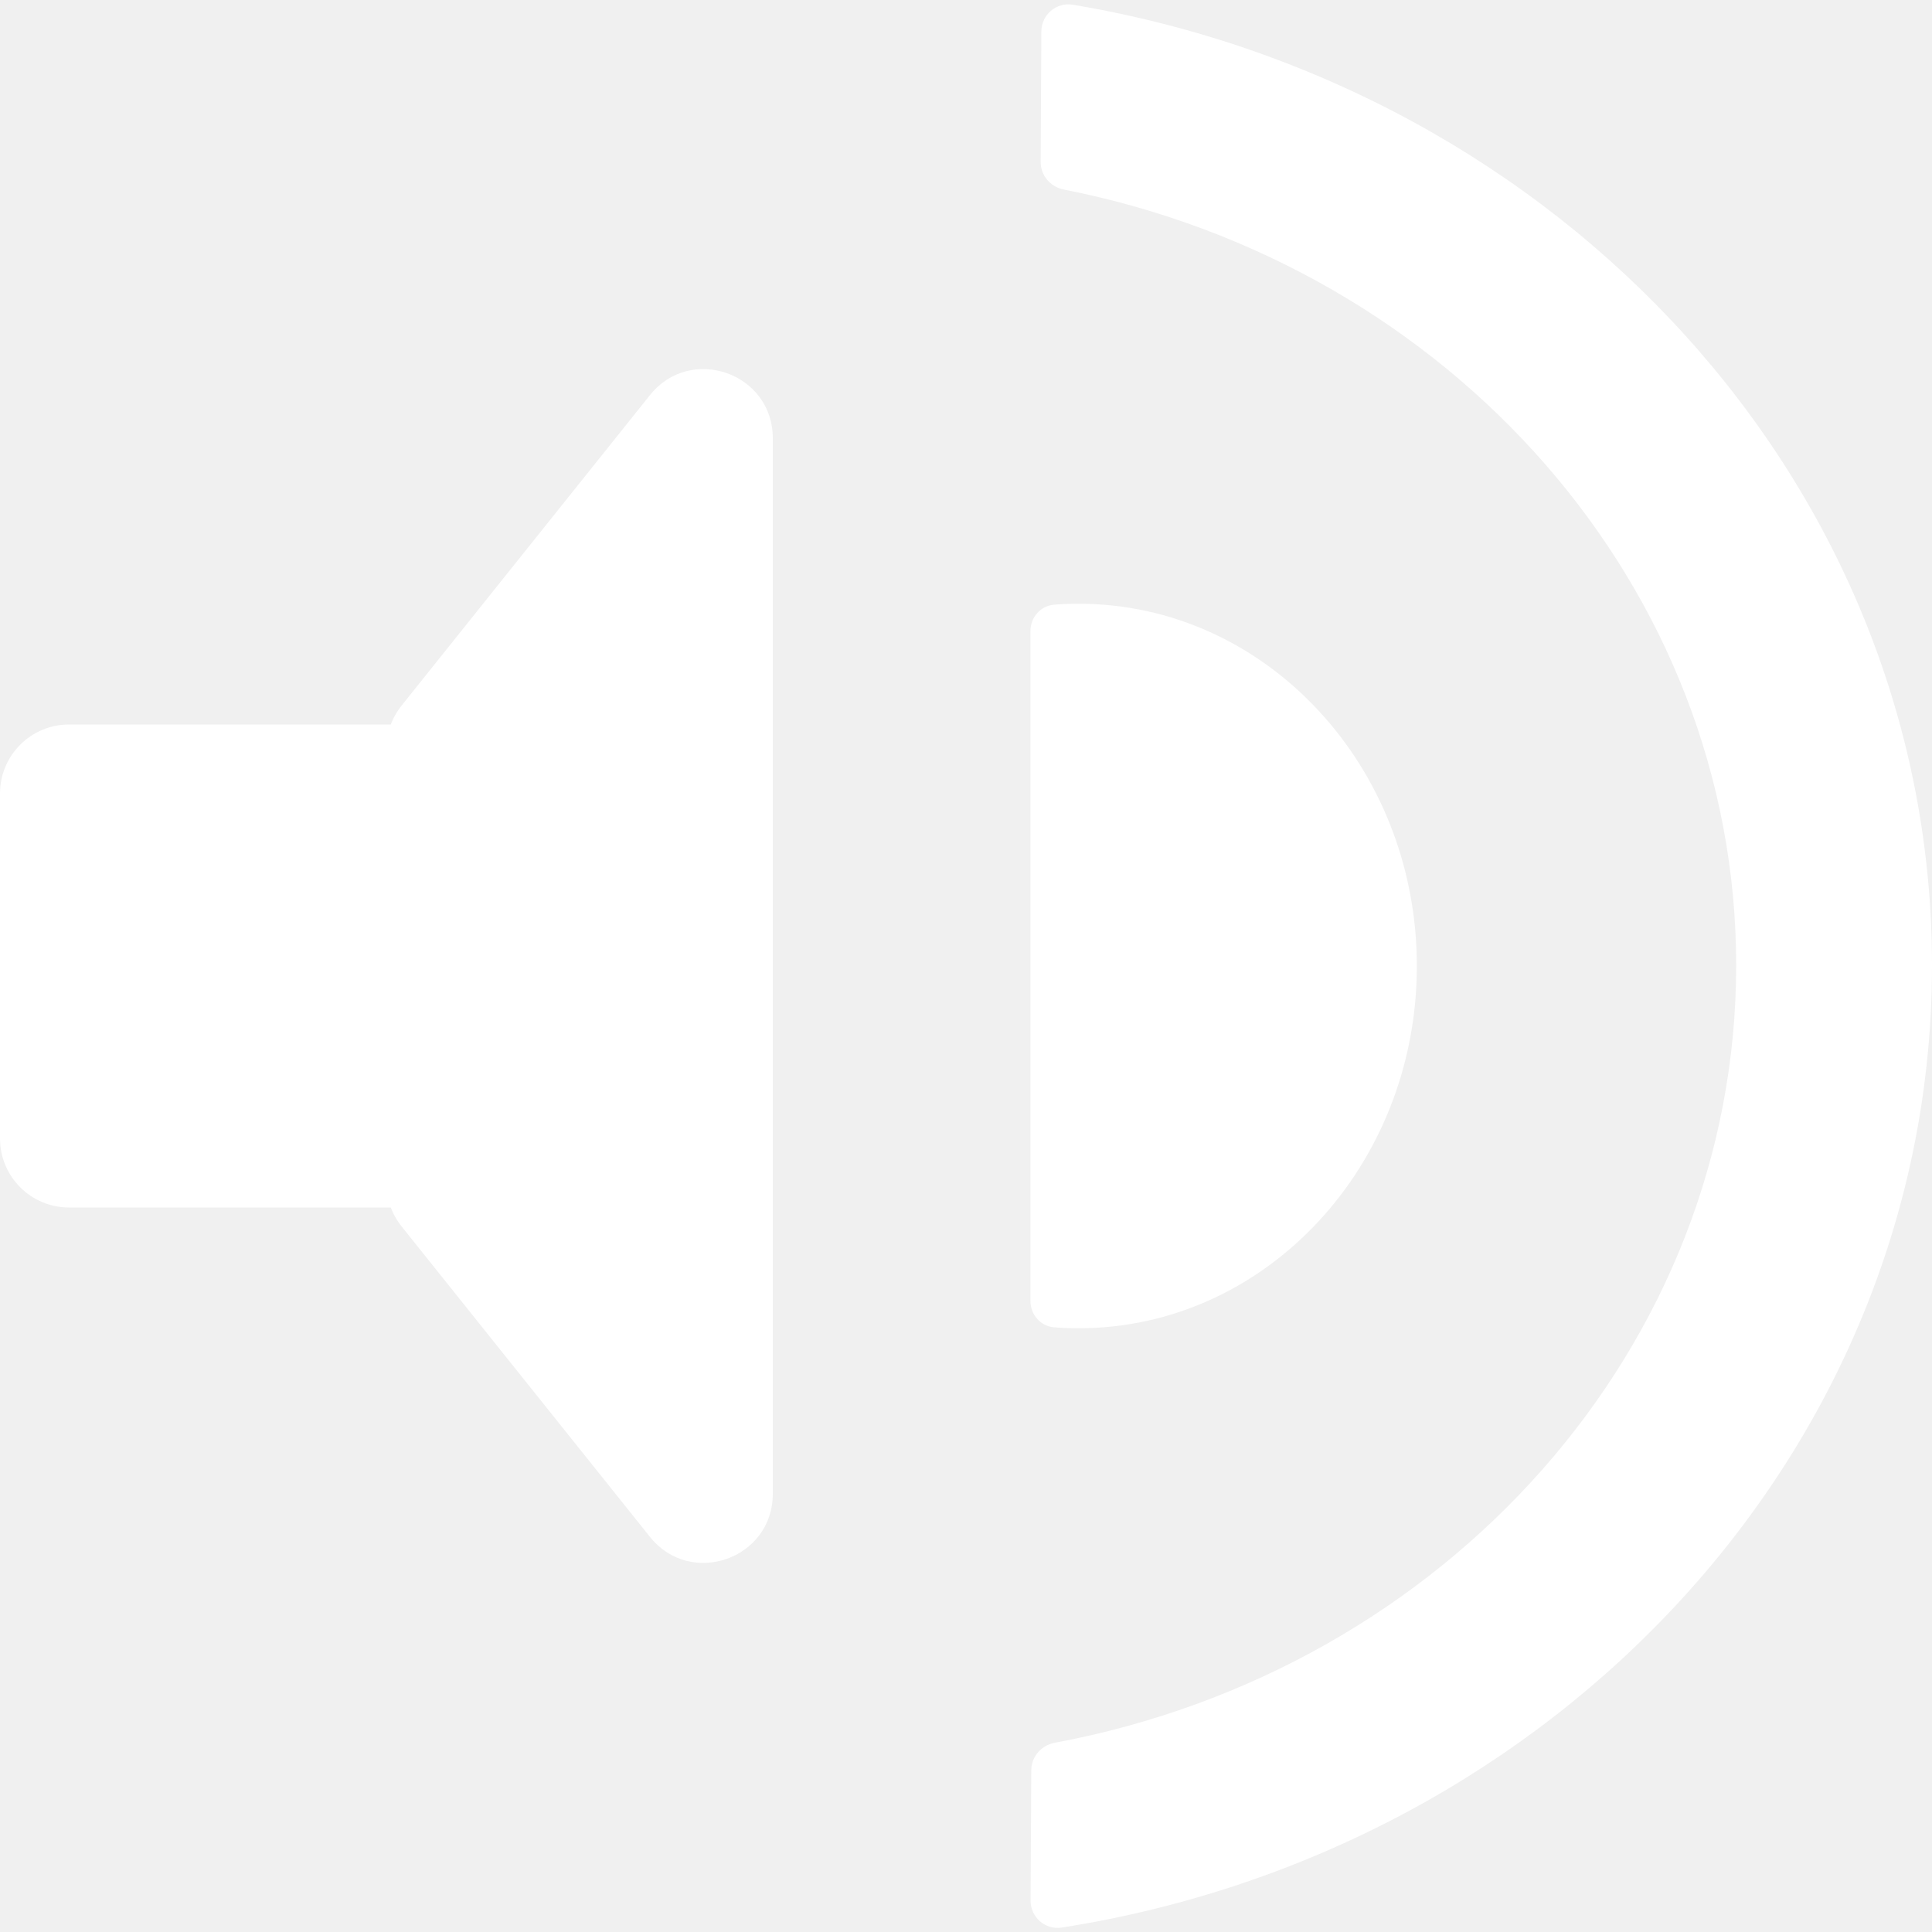
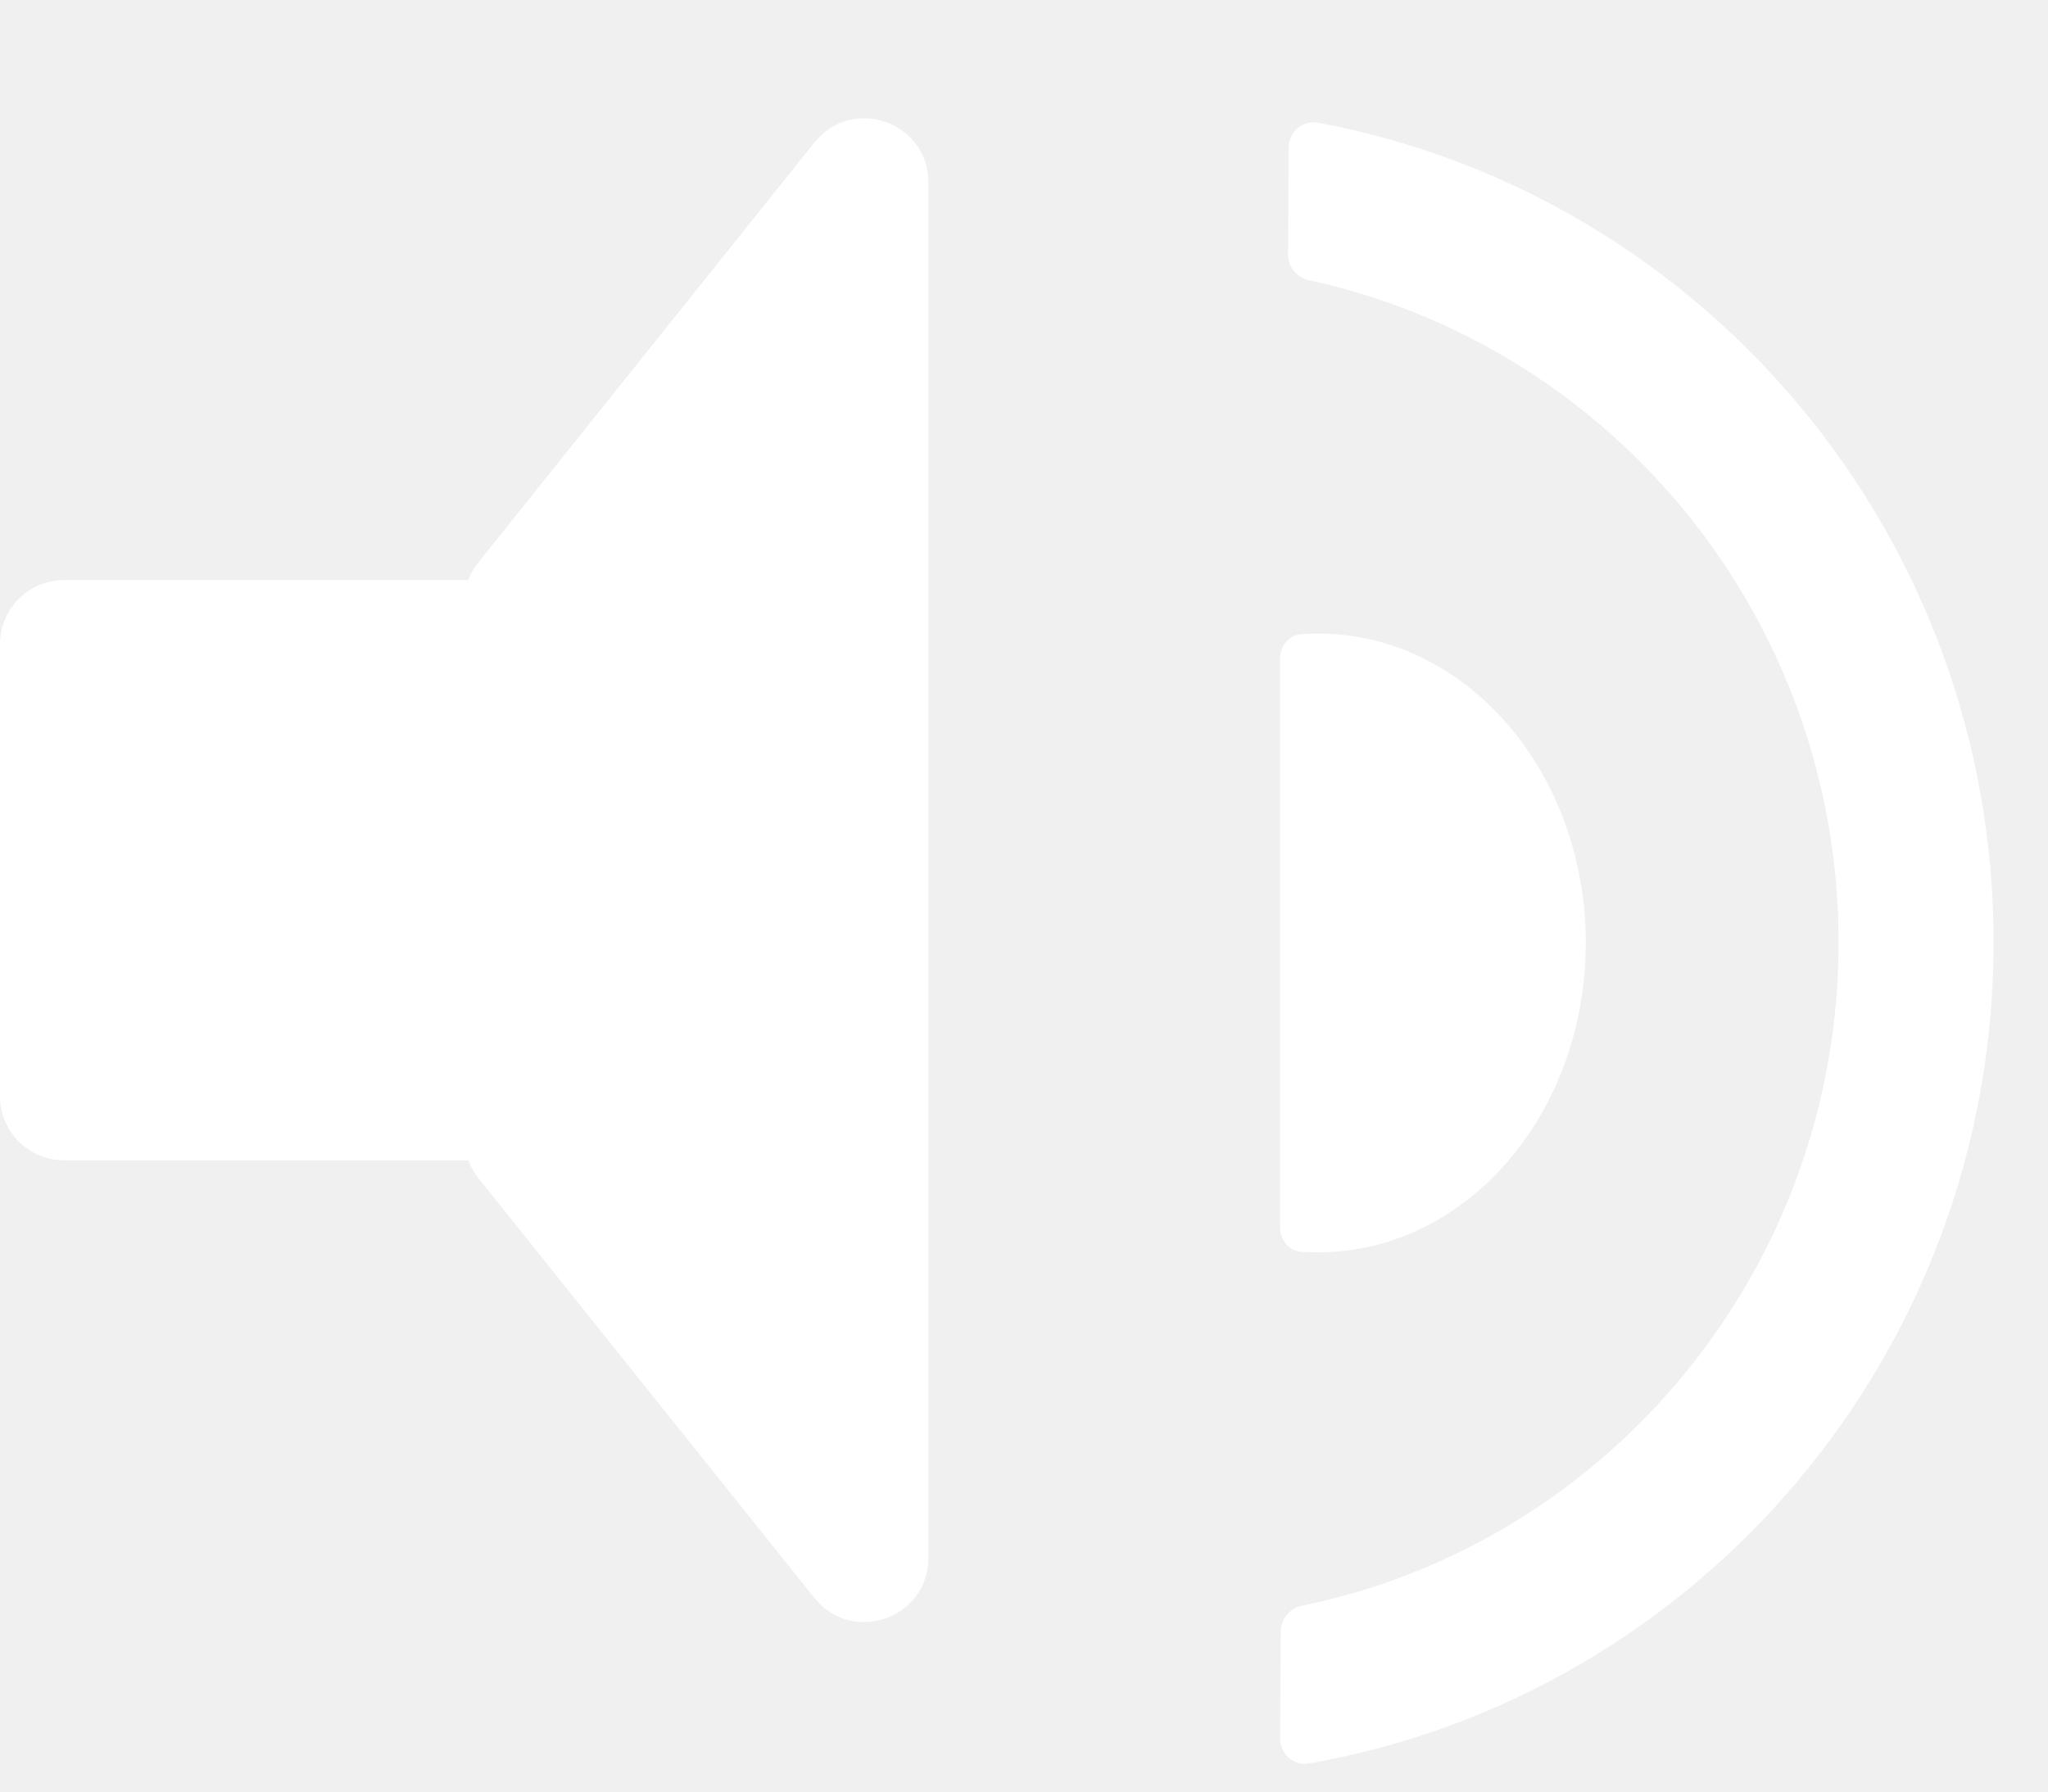
- <svg xmlns="http://www.w3.org/2000/svg" width="14" height="14" viewBox="0 0 14 14" fill="none">
-   <path fill-rule="evenodd" clip-rule="evenodd" d="M7.541 1.172C7.54 1.27 7.611 1.354 7.707 1.373C10.515 1.925 12.581 4.256 12.581 6.995C12.581 9.757 10.481 12.1 7.642 12.629C7.546 12.647 7.474 12.729 7.473 12.827L7.468 13.771C7.467 13.893 7.574 13.986 7.693 13.968C11.273 13.406 14 10.498 14 6.995C14 3.518 11.313 0.627 7.773 0.034C7.654 0.015 7.547 0.107 7.546 0.228L7.541 1.172Z" fill="white" />
-   <path fill-rule="evenodd" clip-rule="evenodd" d="M7.467 4.573C7.467 4.475 7.539 4.39 7.637 4.382C7.696 4.377 7.756 4.375 7.817 4.375C9.17 4.375 10.267 5.55 10.267 7C10.267 8.45 9.17 9.625 7.817 9.625C7.756 9.625 7.696 9.623 7.637 9.618C7.539 9.61 7.467 9.525 7.467 9.427V4.573Z" fill="white" />
-   <path d="M0 8.25V5.75C0 5.474 0.224 5.25 0.5 5.25H3.233C3.509 5.25 3.733 5.474 3.733 5.75V8.25C3.733 8.526 3.509 8.75 3.233 8.75H0.5C0.224 8.75 0 8.526 0 8.25Z" fill="white" />
-   <path d="M4.71 2.863L2.91 5.113C2.839 5.202 2.8 5.312 2.8 5.425V8.575C2.8 8.688 2.839 8.798 2.91 8.887L4.71 11.137C5.005 11.506 5.6 11.297 5.6 10.825V3.175C5.6 2.703 5.005 2.494 4.71 2.863Z" fill="white" />
+ <svg xmlns="http://www.w3.org/2000/svg" width="16" height="14" viewBox="0 0 16 14" fill="none">
+   <path fill-rule="evenodd" clip-rule="evenodd" d="M10.063 1.99C10.063 2.087 10.132 2.17 10.227 2.19C12.612 2.707 14.364 4.848 14.364 7.364C14.364 9.9 12.583 12.053 10.171 12.548C10.076 12.568 10.006 12.65 10.006 12.747L10.001 13.585C10.001 13.707 10.108 13.801 10.228 13.78C13.265 13.249 15.575 10.578 15.575 7.364C15.575 4.173 13.3 1.519 10.297 0.959C10.177 0.937 10.068 1.03 10.068 1.152L10.063 1.99Z" fill="white" />
+   <path fill-rule="evenodd" clip-rule="evenodd" d="M10 5.145C10 5.047 10.071 4.962 10.168 4.955C10.211 4.952 10.255 4.951 10.299 4.951C11.453 4.951 12.389 6.033 12.389 7.368C12.389 8.704 11.453 9.786 10.299 9.786C10.255 9.786 10.211 9.785 10.168 9.782C10.071 9.775 10 9.69 10 9.592V5.145Z" fill="white" />
+   <path d="M0 8.567V5.033C0 4.757 0.224 4.533 0.5 4.533H4.336C4.612 4.533 4.836 4.757 4.836 5.033V8.567C4.836 8.843 4.612 9.067 4.336 9.067H0.5C0.224 9.067 0 8.843 0 8.567Z" fill="white" />
+   <path d="M6.363 1.113L3.736 4.396C3.665 4.485 3.627 4.595 3.627 4.709V8.891C3.627 9.005 3.665 9.115 3.736 9.204L6.363 12.487C6.658 12.856 7.253 12.647 7.253 12.175V1.425C7.253 0.953 6.658 0.744 6.363 1.113Z" fill="white" />
</svg>
